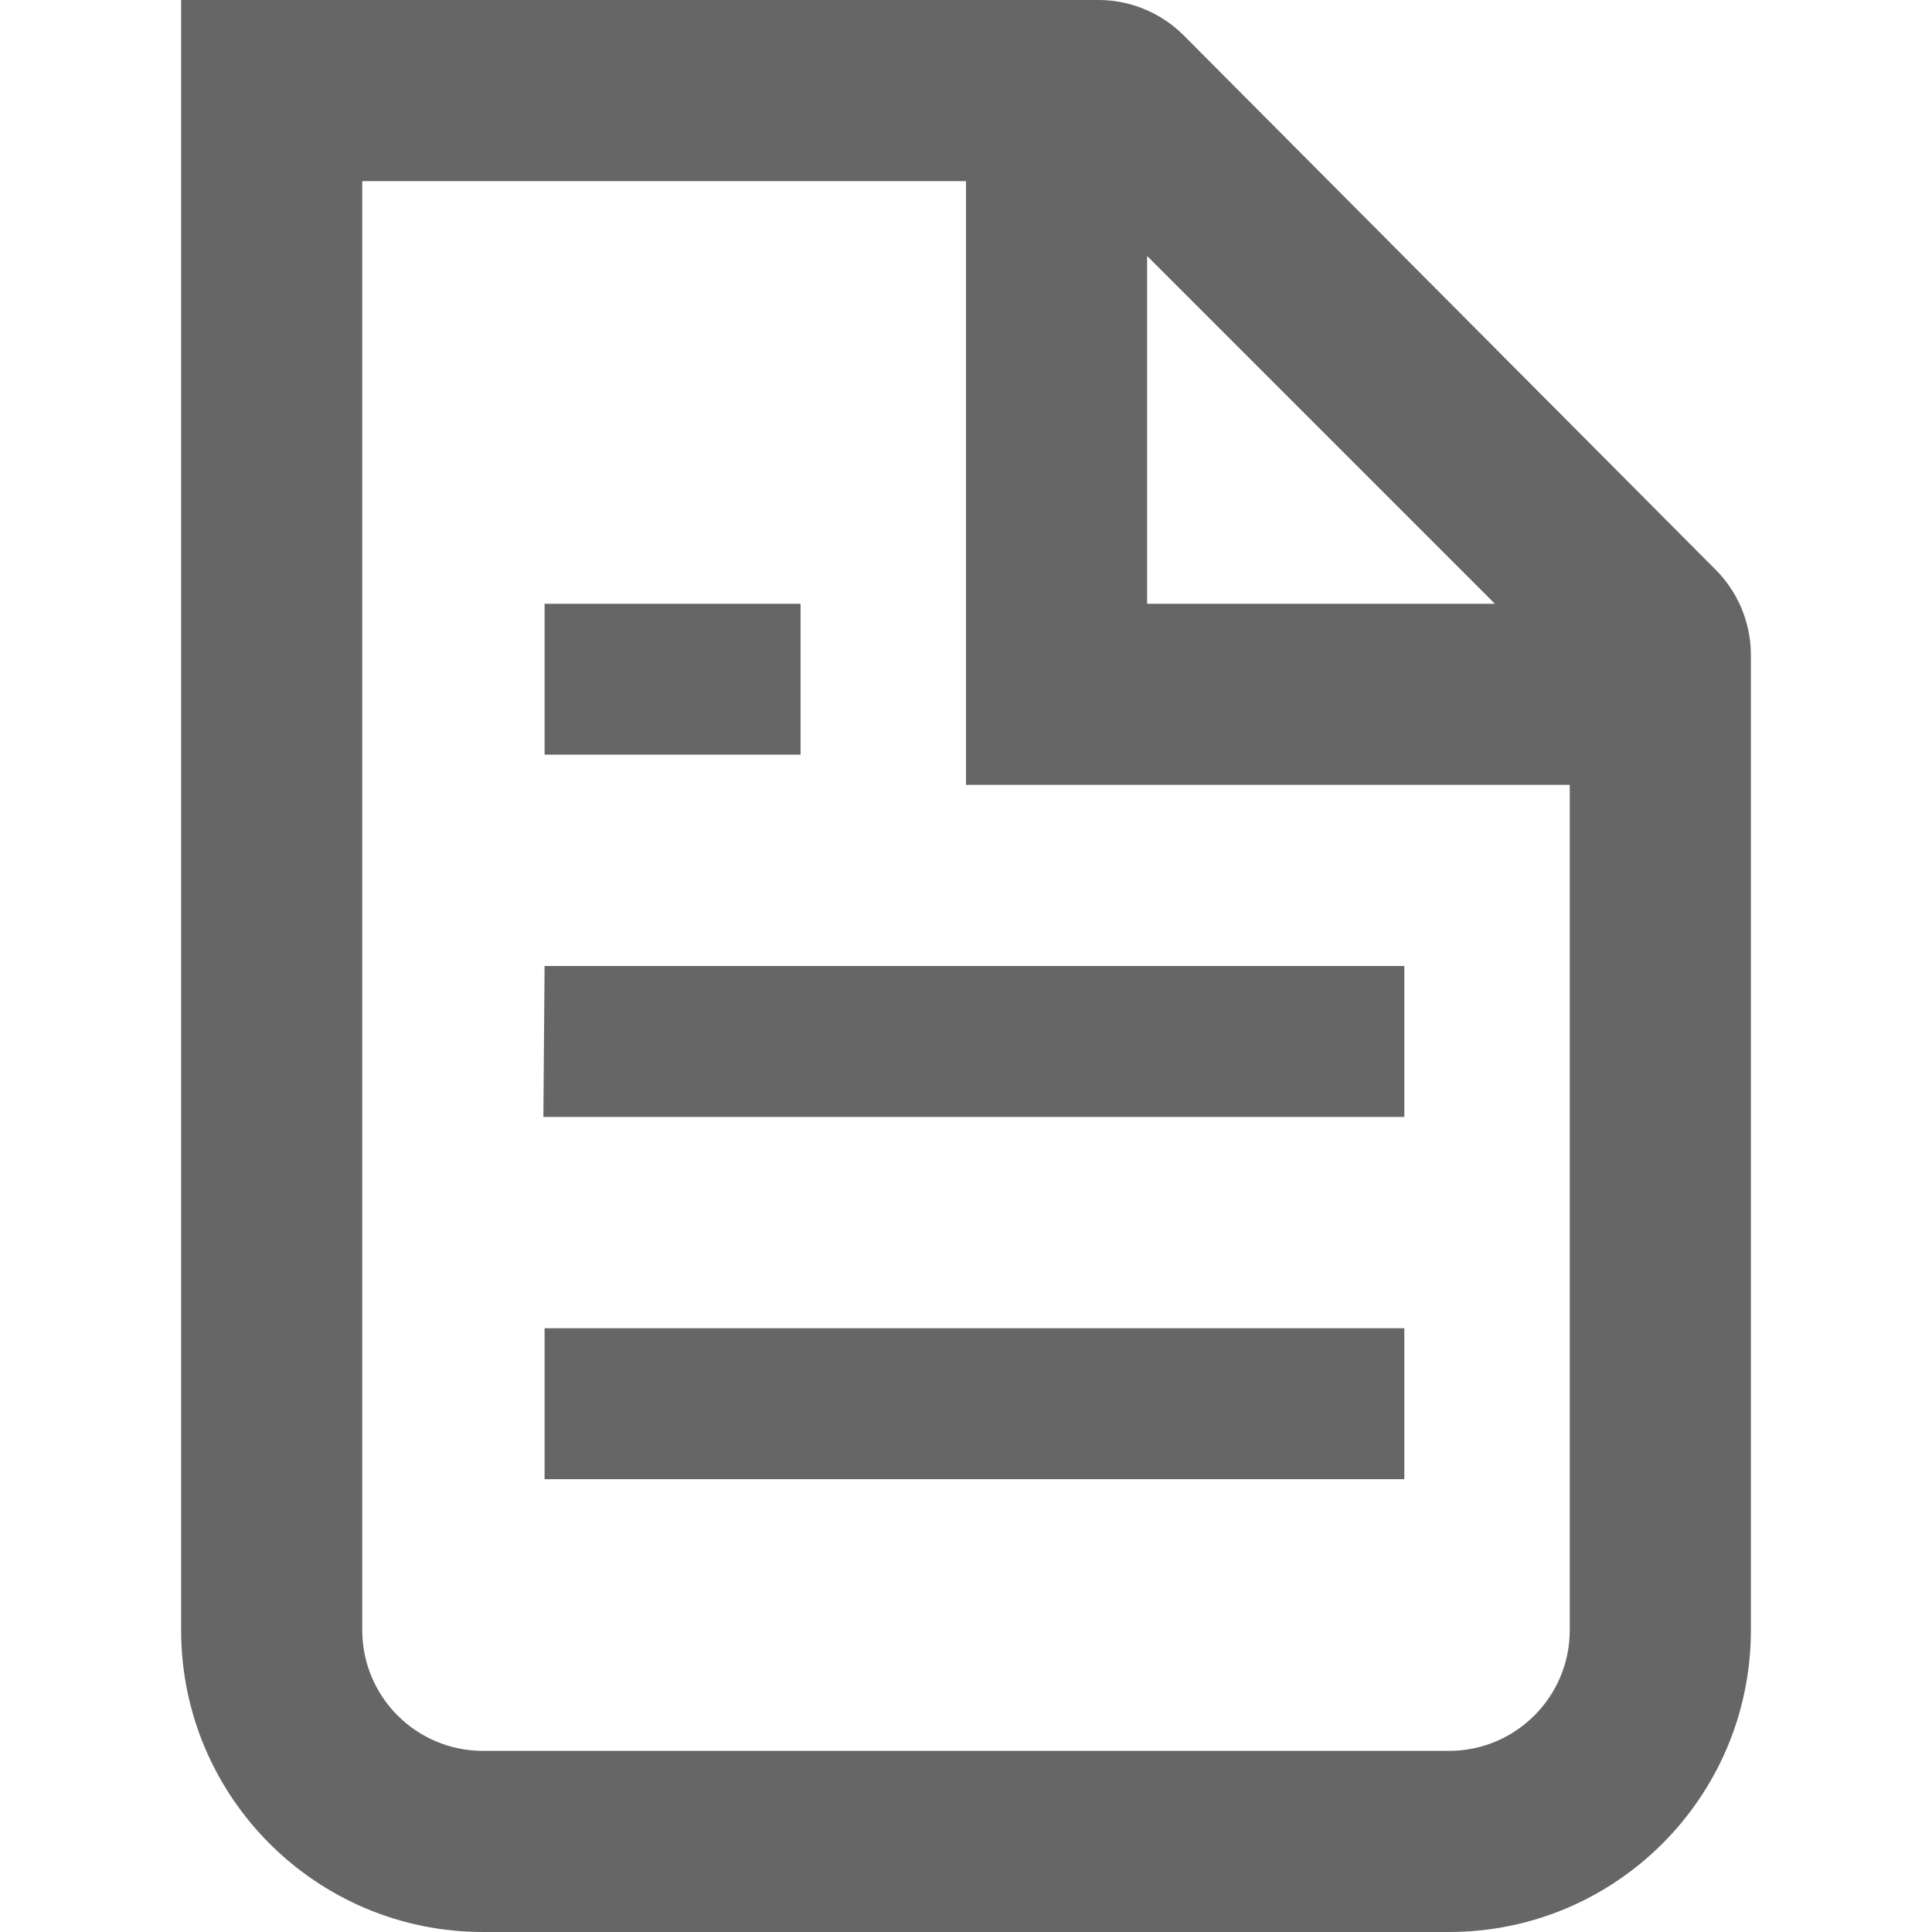
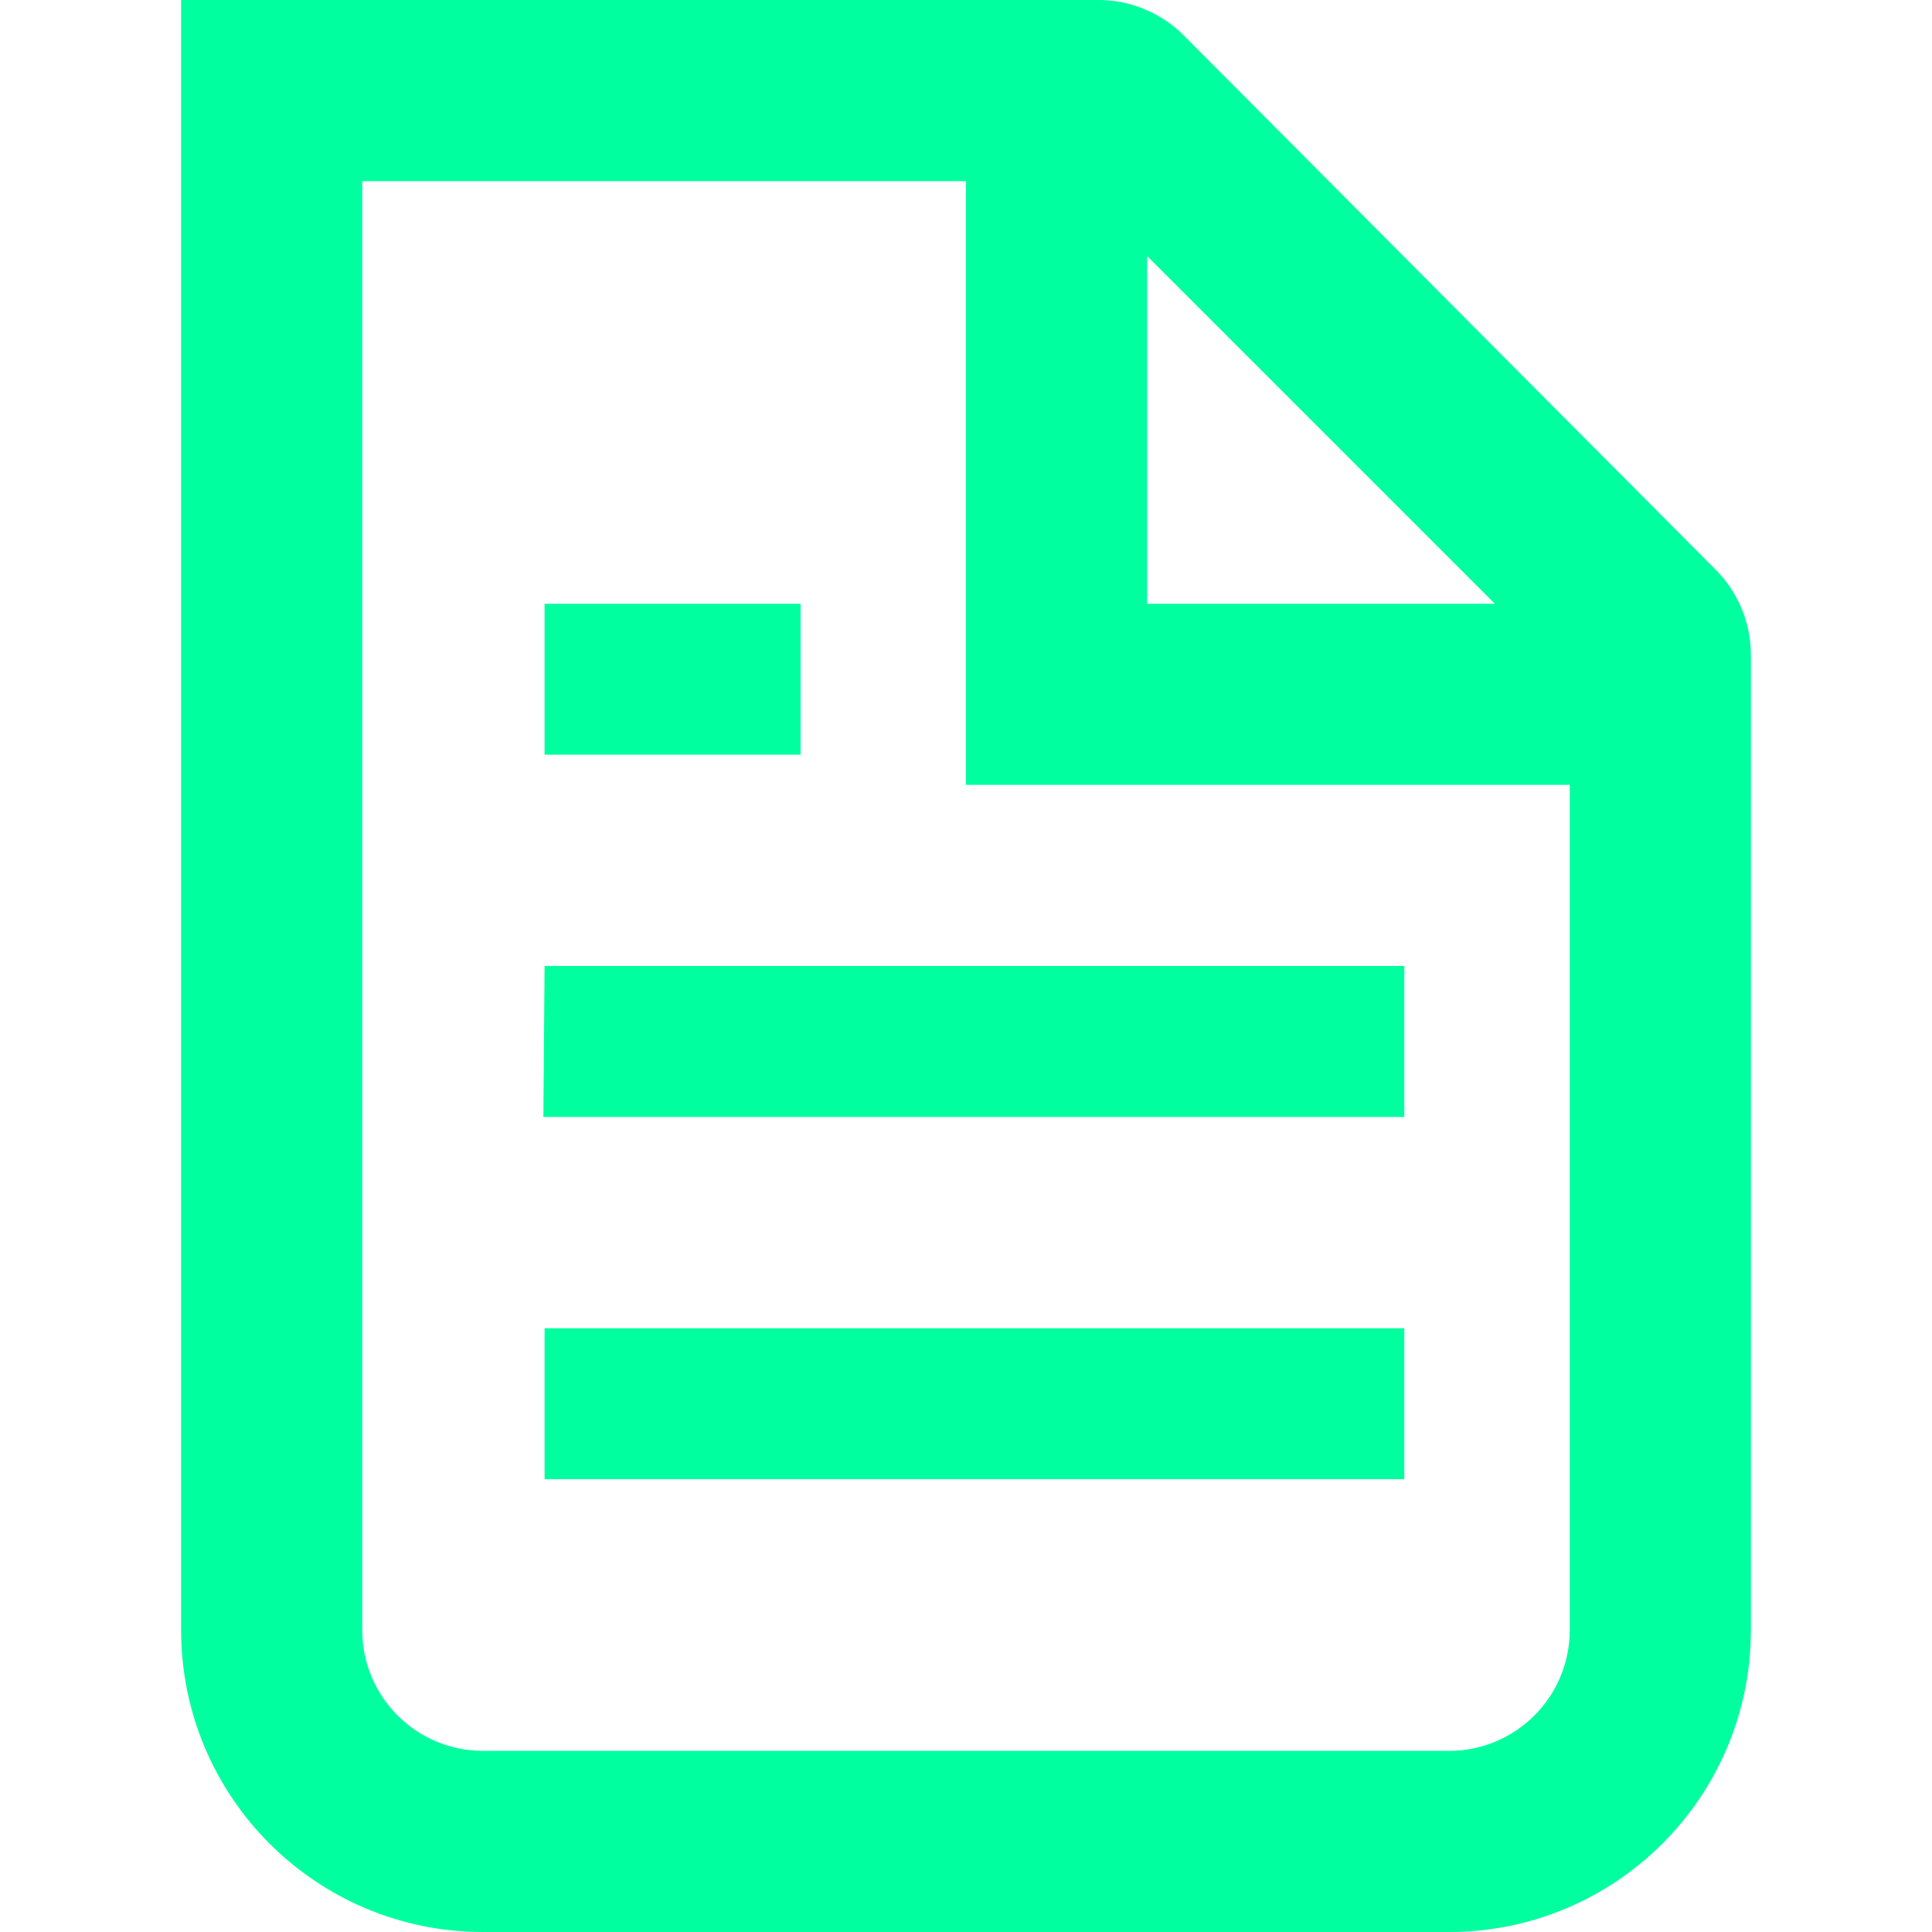
<svg xmlns="http://www.w3.org/2000/svg" fill="none" viewBox="0 0 16 16">
-   <path d="M14.5 13.5V5.41a1 1 0 0 0-.3-.7L9.8.29A1 1 0 0 0 9.08 0H1.5v13.5A2.5 2.5 0 0 0 4 16h8a2.5 2.5 0 0 0 2.5-2.5m-1.5 0v-7H8v-5H3v12a1 1 0 0 0 1 1h8a1 1 0 0 0 1-1M9.5 5V2.12L12.38 5zM5.13 5h-.62v1.25h2.12V5zm-.62 3h7.12v1.25H4.5zm.62 3h-.62v1.25h7.12V11z" clip-rule="evenodd" fill="#666" fill-rule="evenodd" />
+   <path d="M14.5 13.5V5.41a1 1 0 0 0-.3-.7L9.8.29A1 1 0 0 0 9.08 0H1.5v13.5A2.5 2.5 0 0 0 4 16h8a2.5 2.5 0 0 0 2.5-2.5m-1.5 0v-7H8v-5H3v12a1 1 0 0 0 1 1h8a1 1 0 0 0 1-1M9.5 5V2.12L12.38 5zM5.13 5h-.62v1.25h2.12V5zm-.62 3h7.12v1.25H4.5zm.62 3h-.62v1.25h7.12V11z" clip-rule="evenodd" fill="#00ff9f" fill-rule="evenodd" />
</svg>
